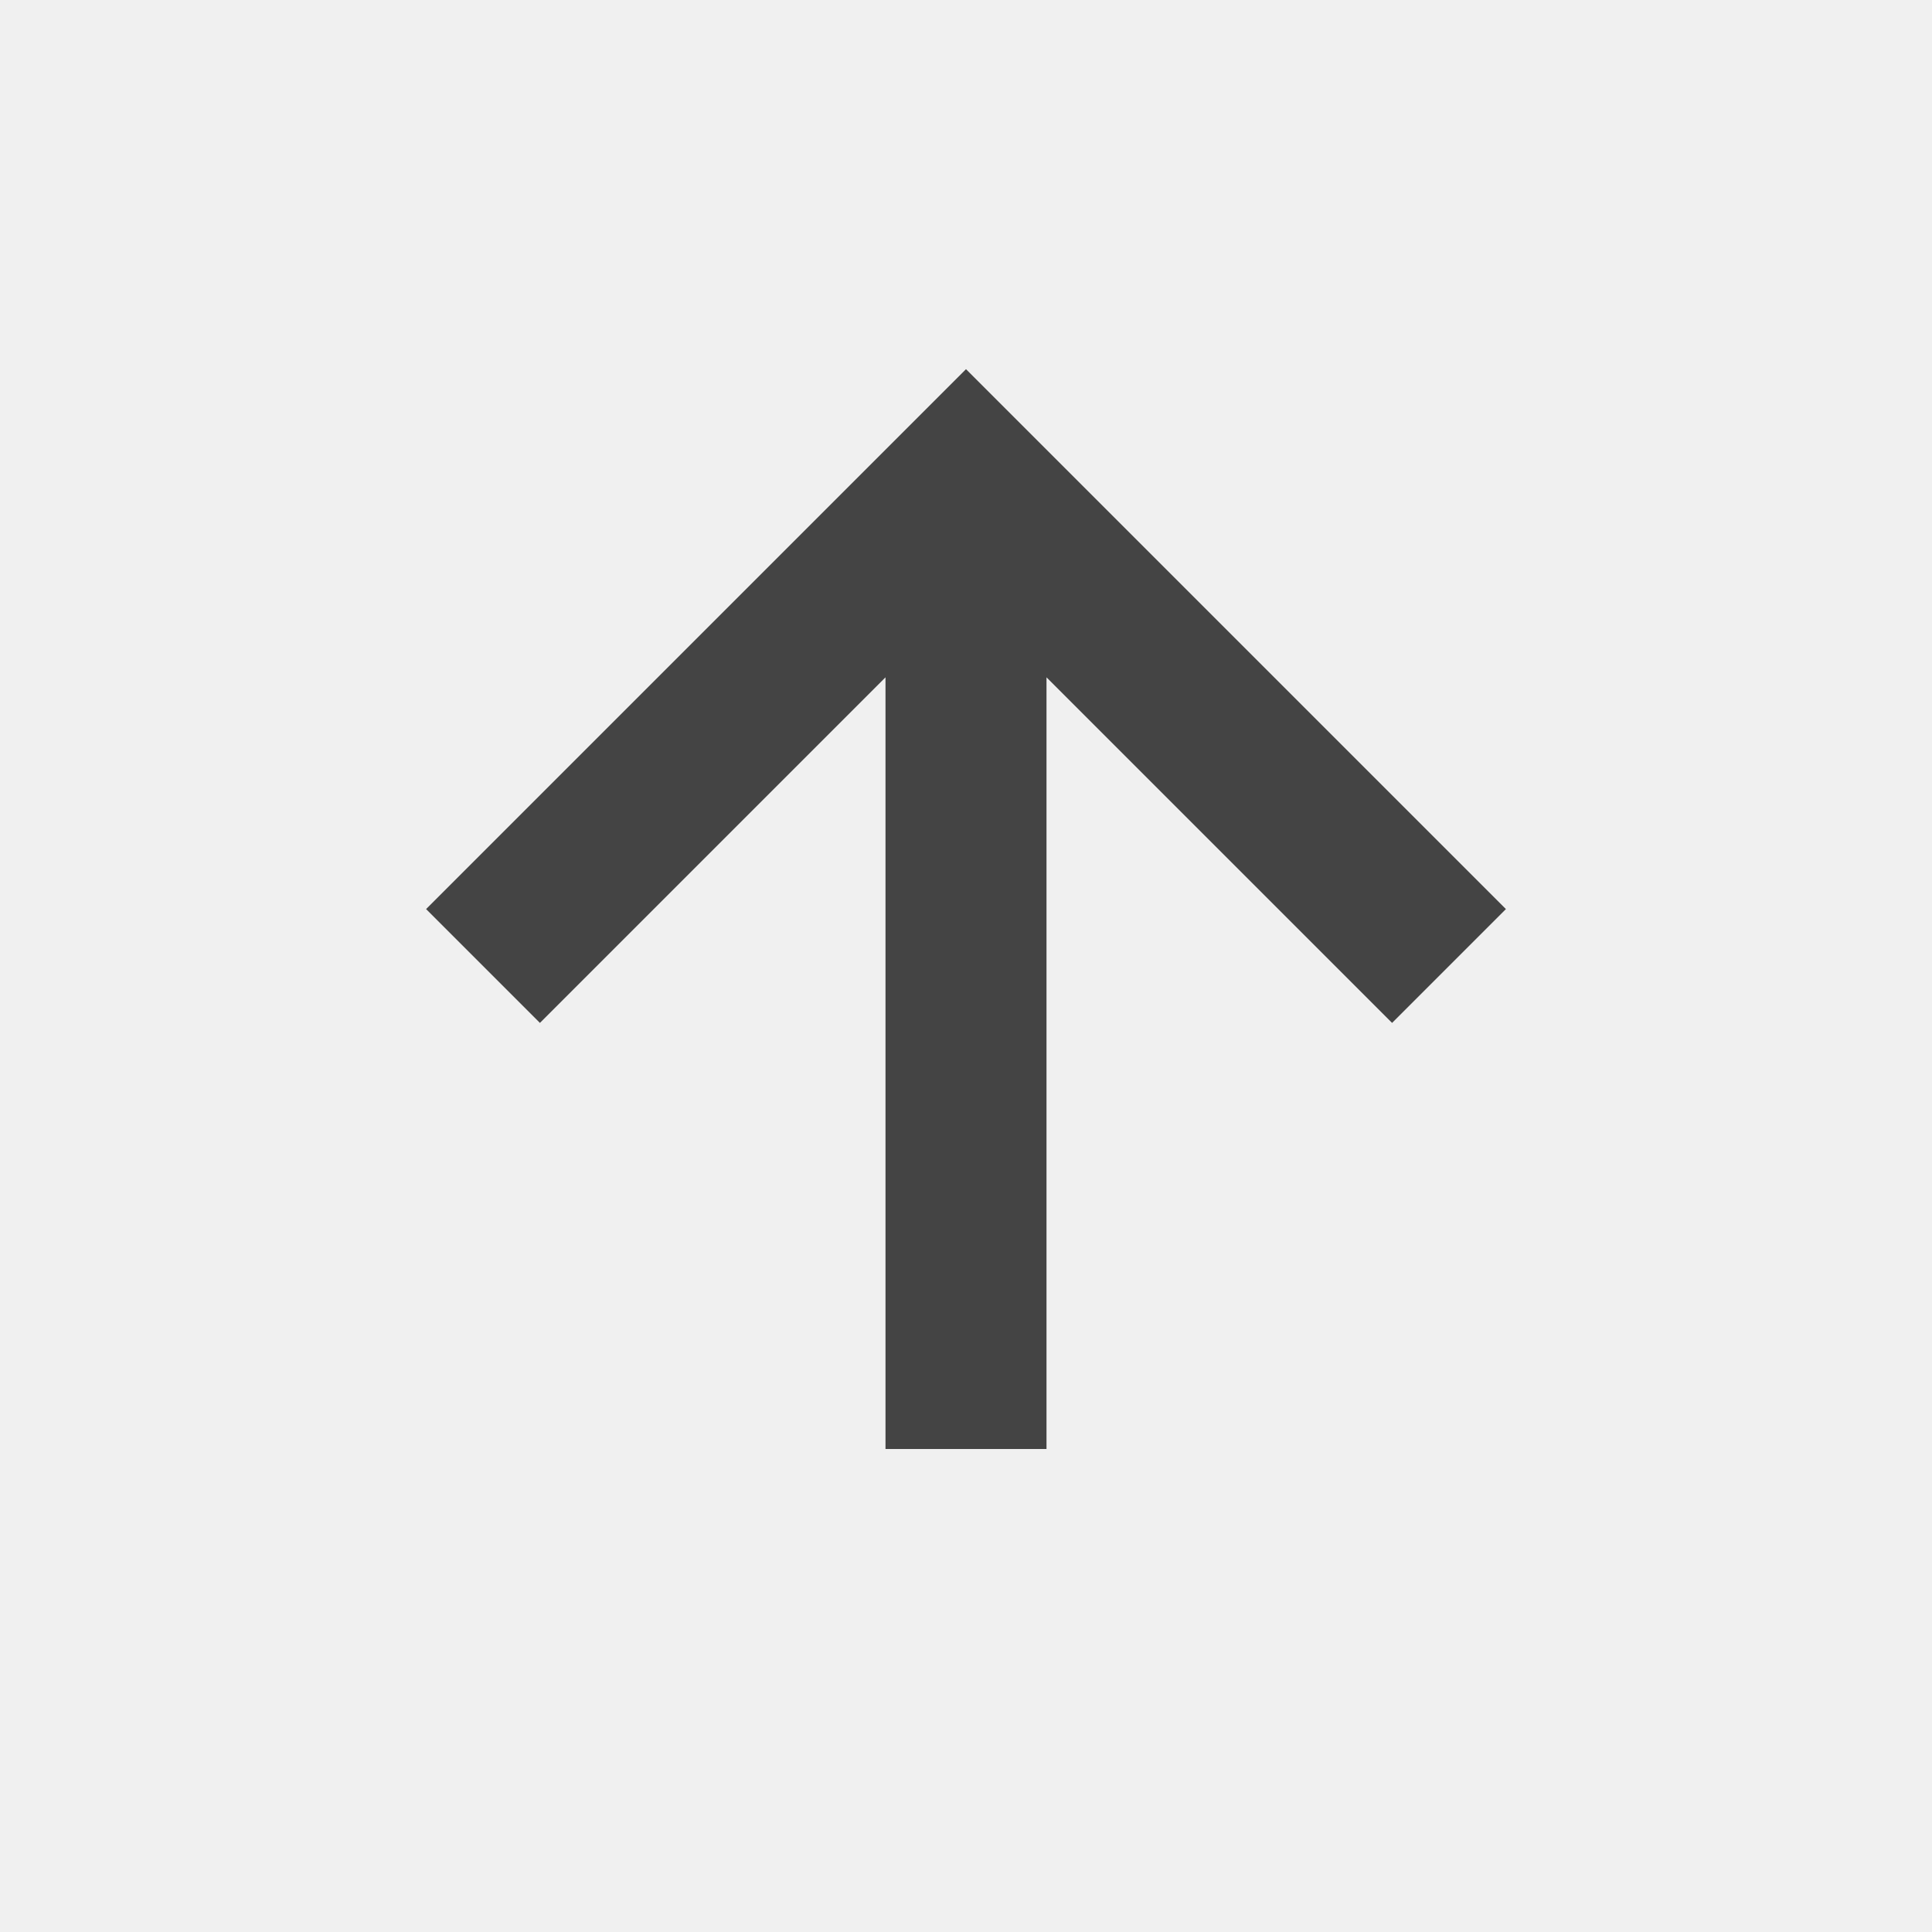
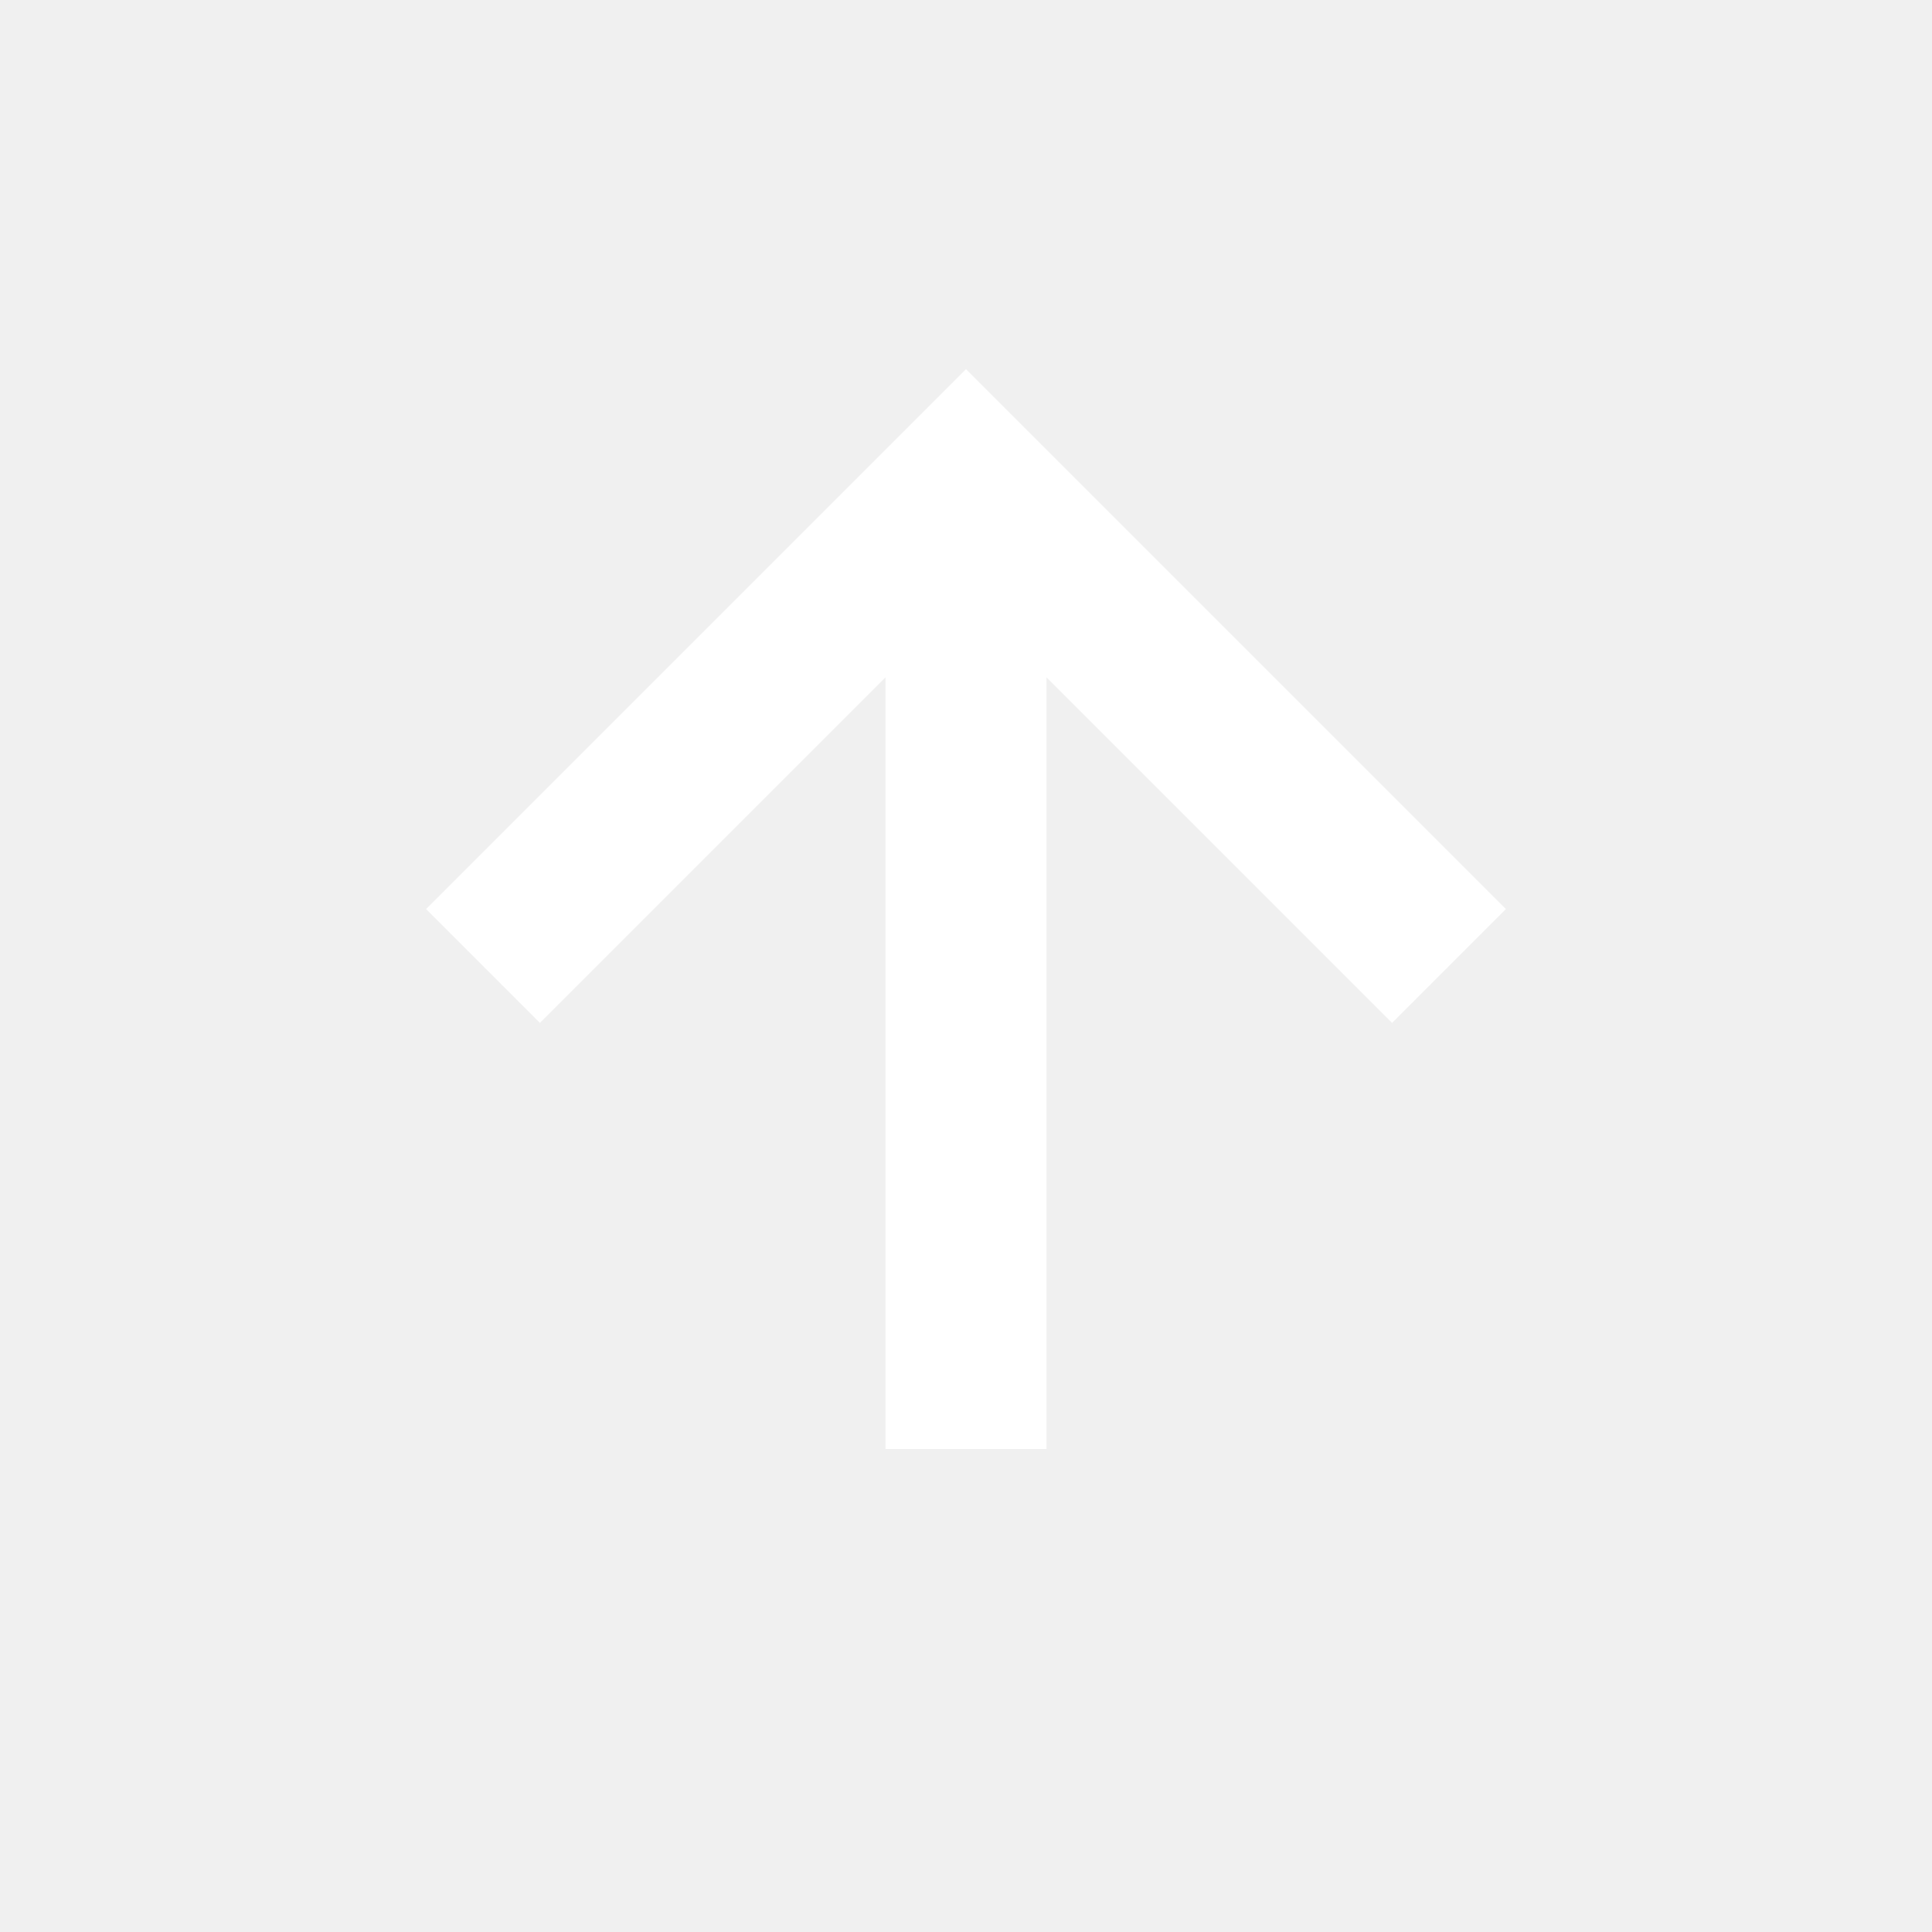
- <svg xmlns="http://www.w3.org/2000/svg" width="24" height="24" viewBox="0 0 24 24" style="fill: rgba(68, 68, 68, 1);transform: ;msFilter:;">
+ <svg xmlns="http://www.w3.org/2000/svg" width="24" height="24" viewBox="0 0 24 24" style="fill: #fff;transform: ;msFilter:;">
  <path d="M11 8.414V18h2V8.414l4.293 4.293 1.414-1.414L12 4.586l-6.707 6.707 1.414 1.414z" />
</svg>
